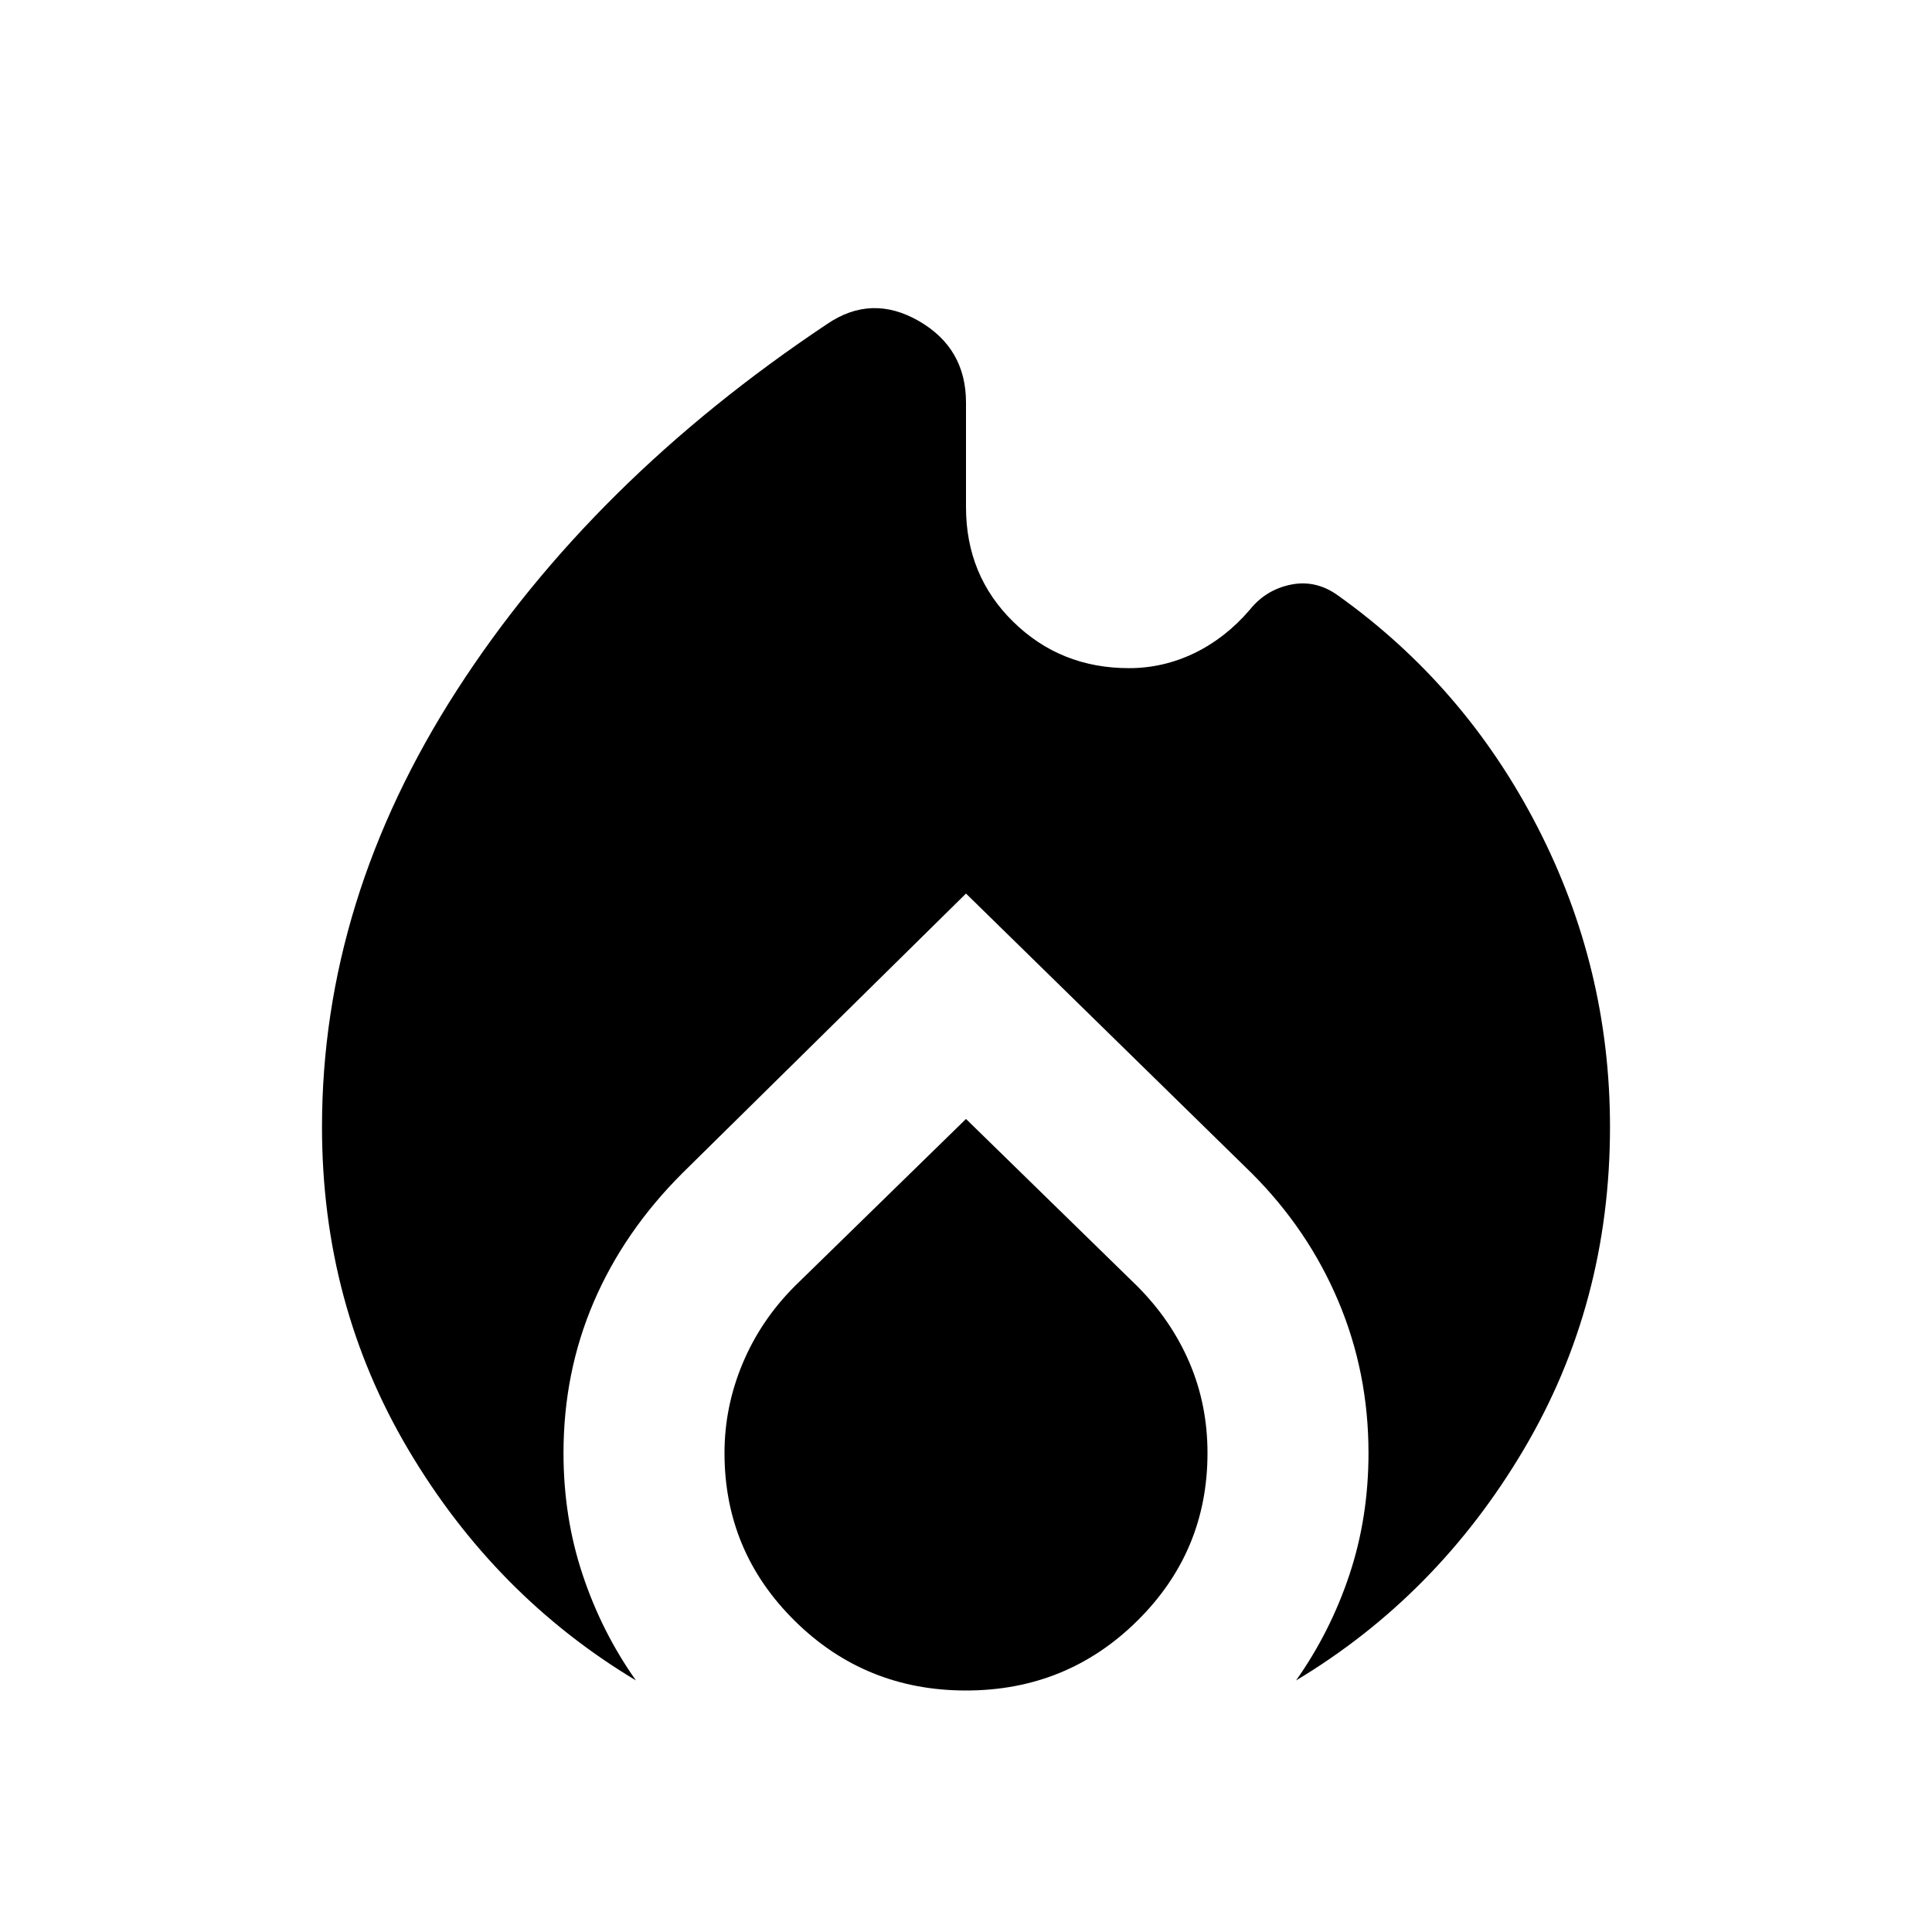
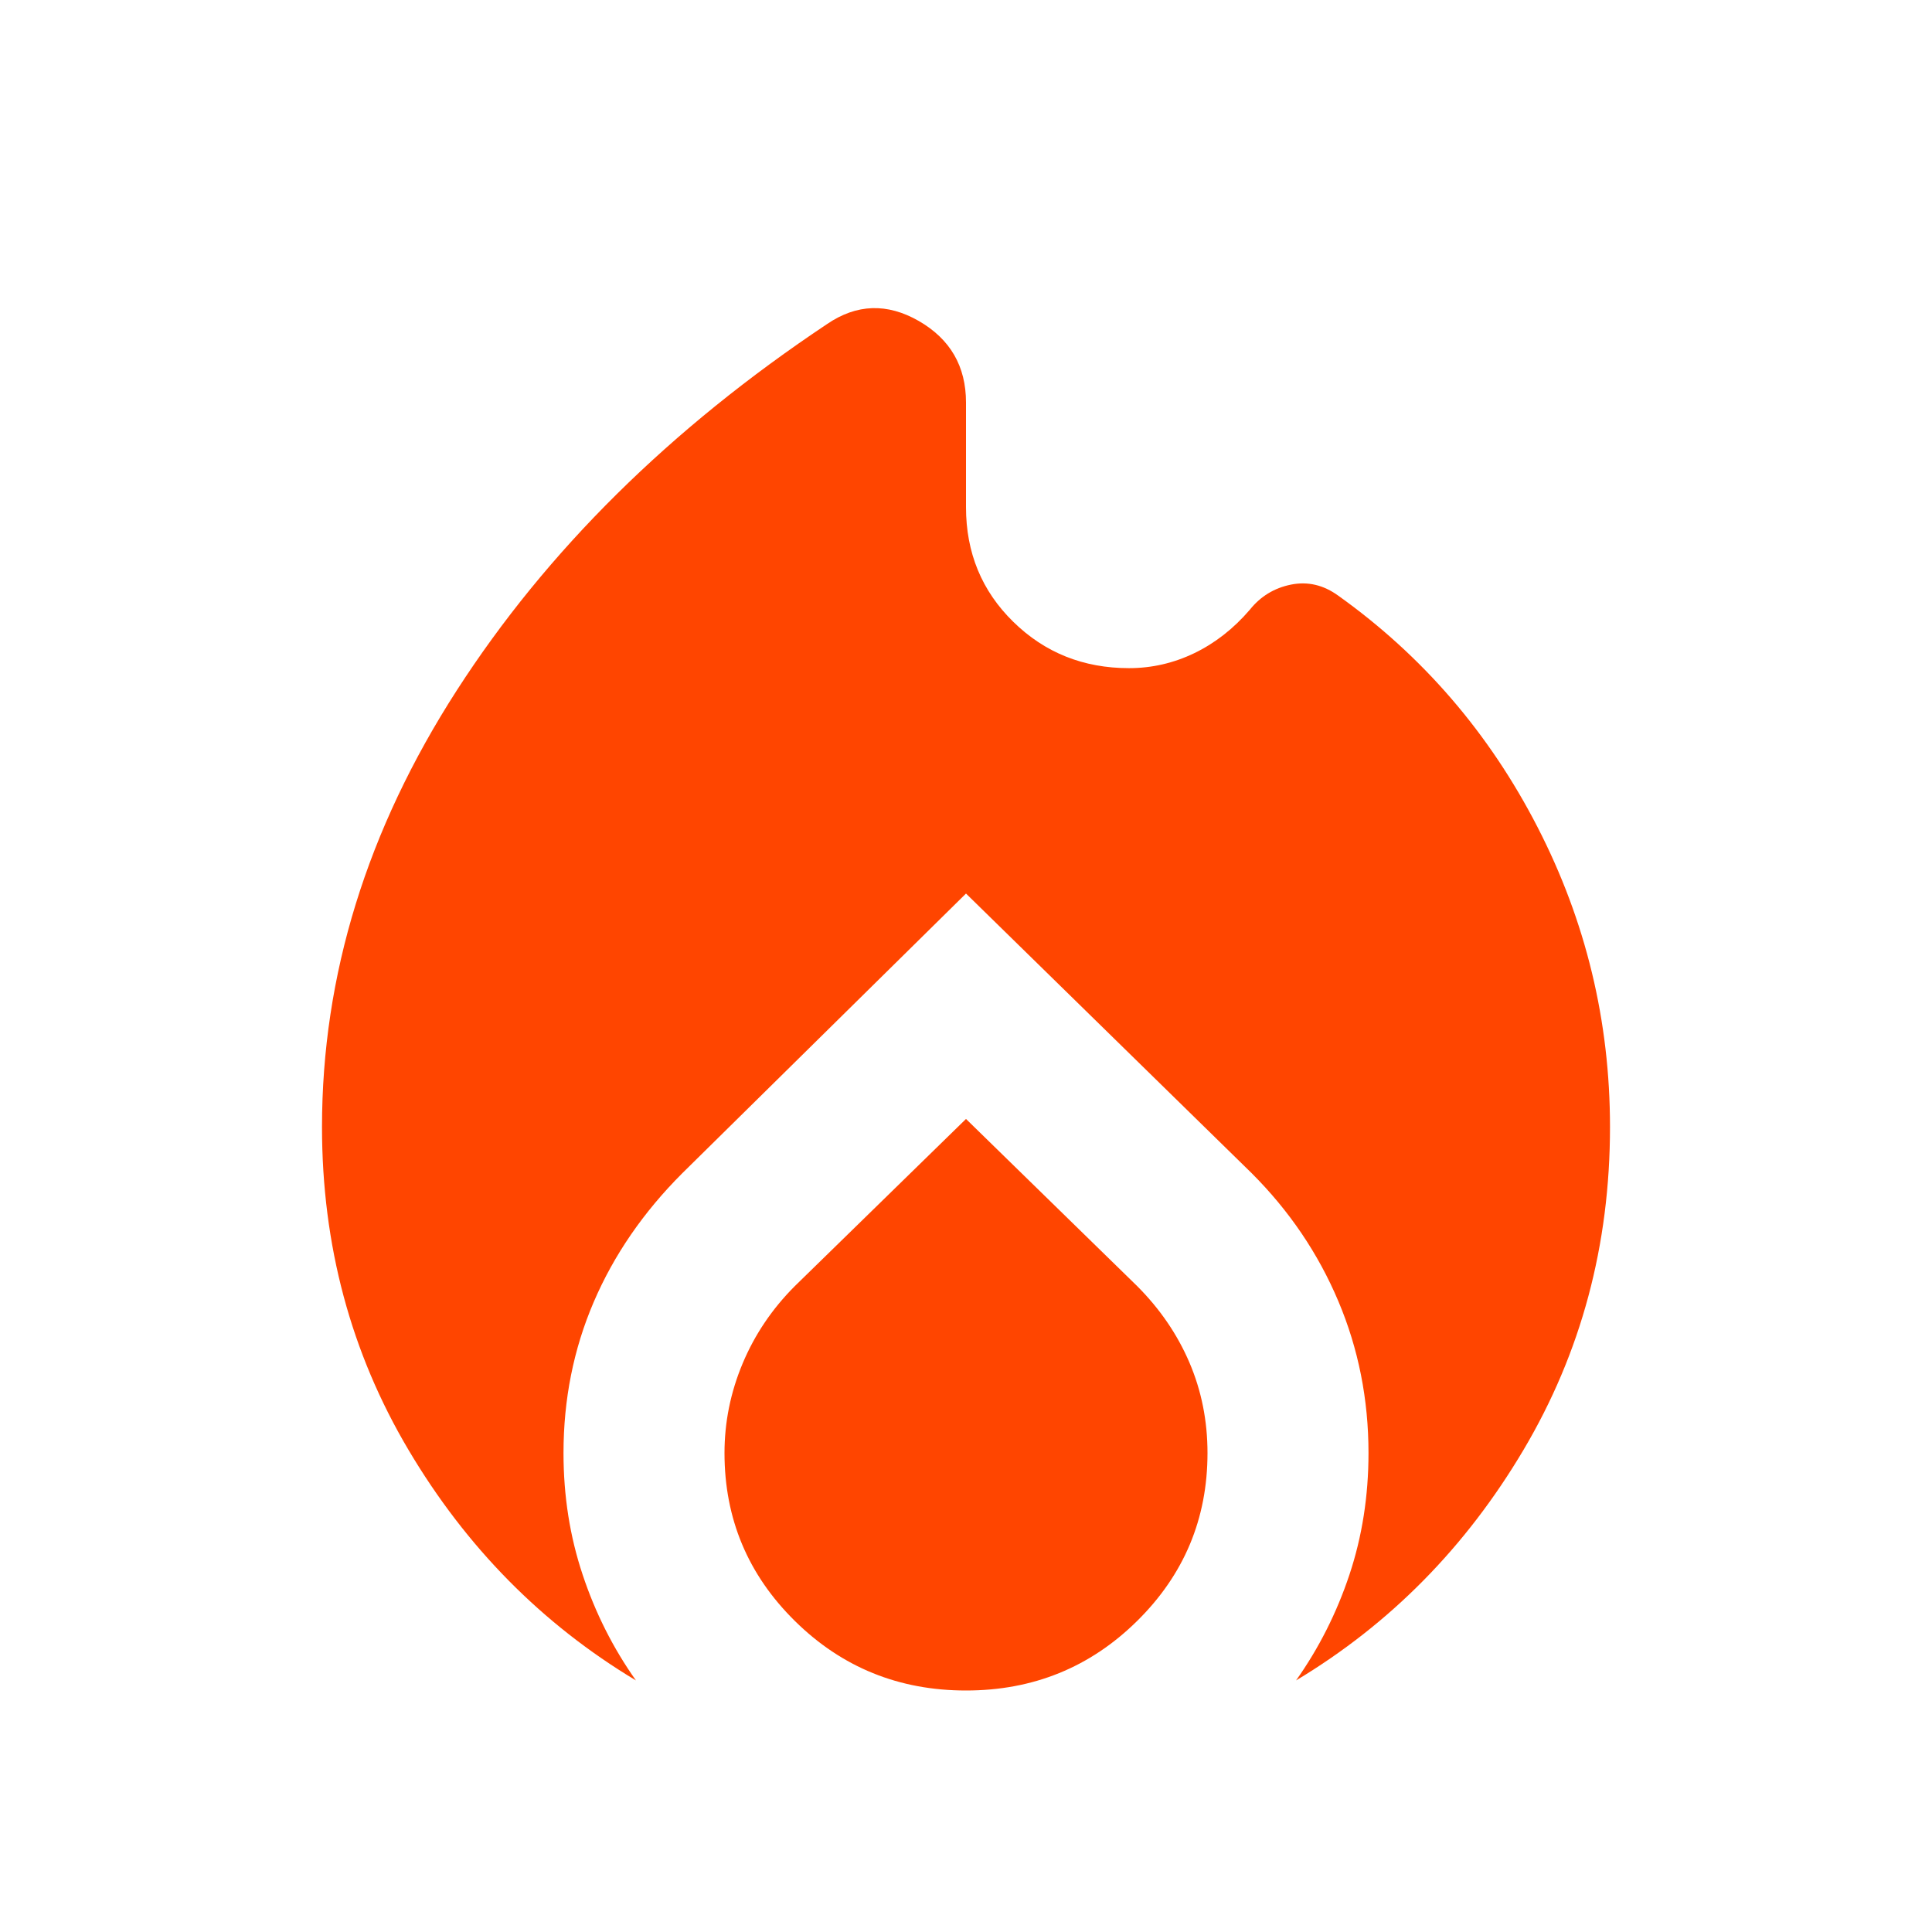
<svg xmlns="http://www.w3.org/2000/svg" width="32" height="32" viewBox="0 0 24 24">
-   <path fill="currentColor" d="M7.9 20.875q-1.75-1.05-2.825-2.863Q4 16.2 4 14q0-2.825 1.675-5.425q1.675-2.6 4.6-4.55q.55-.375 1.138-.038Q12 4.325 12 5v1.3q0 .85.588 1.425q.587.575 1.437.575q.425 0 .813-.187q.387-.188.687-.538q.2-.25.513-.313q.312-.062.587.138Q18.2 8.525 19.1 10.275q.9 1.75.9 3.725q0 2.2-1.075 4.012q-1.075 1.813-2.825 2.863q.425-.6.663-1.313Q17 18.85 17 18.05q0-1-.375-1.887q-.375-.888-1.075-1.588L12 11.1l-3.525 3.475q-.725.725-1.1 1.6Q7 17.05 7 18.05q0 .8.238 1.512q.237.713.662 1.313ZM12 21q-1.25 0-2.125-.863Q9 19.275 9 18.05q0-.575.225-1.112q.225-.538.65-.963L12 13.9l2.125 2.075q.425.425.65.95q.225.525.225 1.125q0 1.225-.875 2.087Q13.25 21 12 21Z" />
+   <path fill="orangered" d="M7.9 20.875q-1.75-1.05-2.825-2.863Q4 16.2 4 14q0-2.825 1.675-5.425q1.675-2.6 4.6-4.55q.55-.375 1.138-.038Q12 4.325 12 5v1.3q0 .85.588 1.425q.587.575 1.437.575q.425 0 .813-.187q.387-.188.687-.538q.2-.25.513-.313q.312-.062.587.138Q18.2 8.525 19.1 10.275q.9 1.75.9 3.725q0 2.2-1.075 4.012q-1.075 1.813-2.825 2.863q.425-.6.663-1.313Q17 18.85 17 18.05q0-1-.375-1.887q-.375-.888-1.075-1.588L12 11.1l-3.525 3.475q-.725.725-1.1 1.6Q7 17.05 7 18.05q0 .8.238 1.512q.237.713.662 1.313ZM12 21q-1.25 0-2.125-.863Q9 19.275 9 18.05q0-.575.225-1.112q.225-.538.65-.963L12 13.9l2.125 2.075q.425.425.65.95q.225.525.225 1.125q0 1.225-.875 2.087Q13.25 21 12 21Z" />
</svg>
